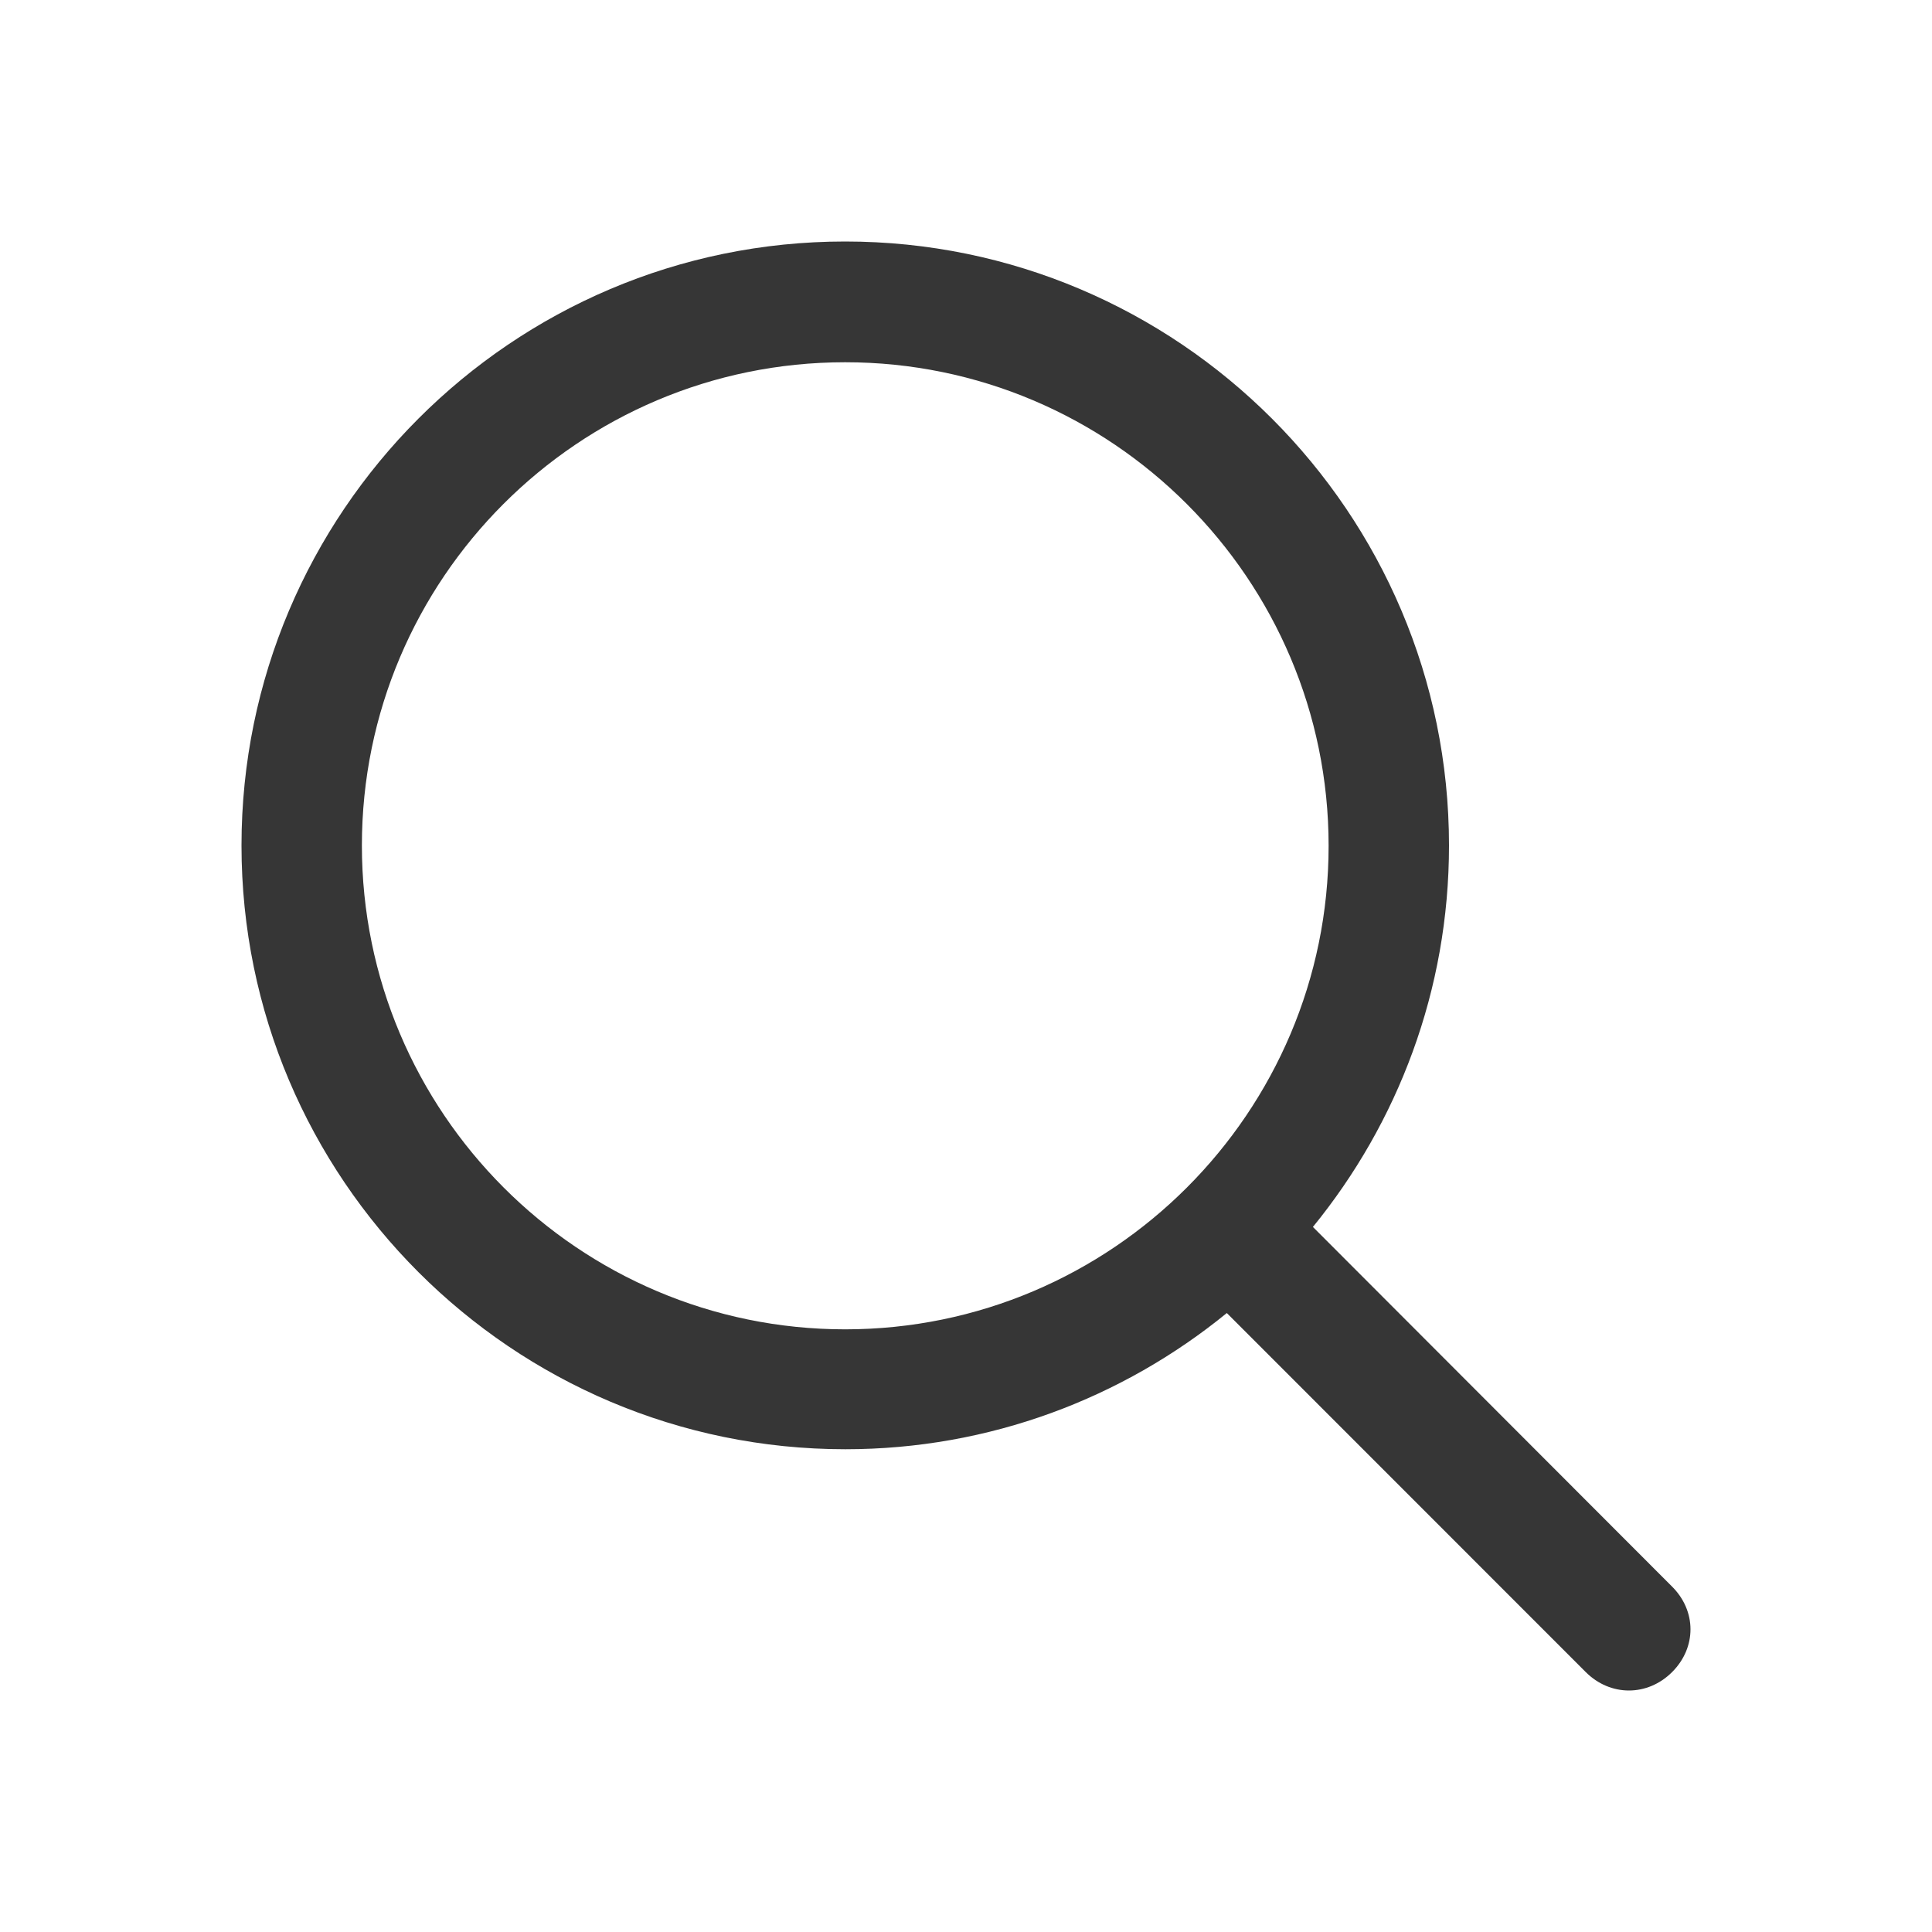
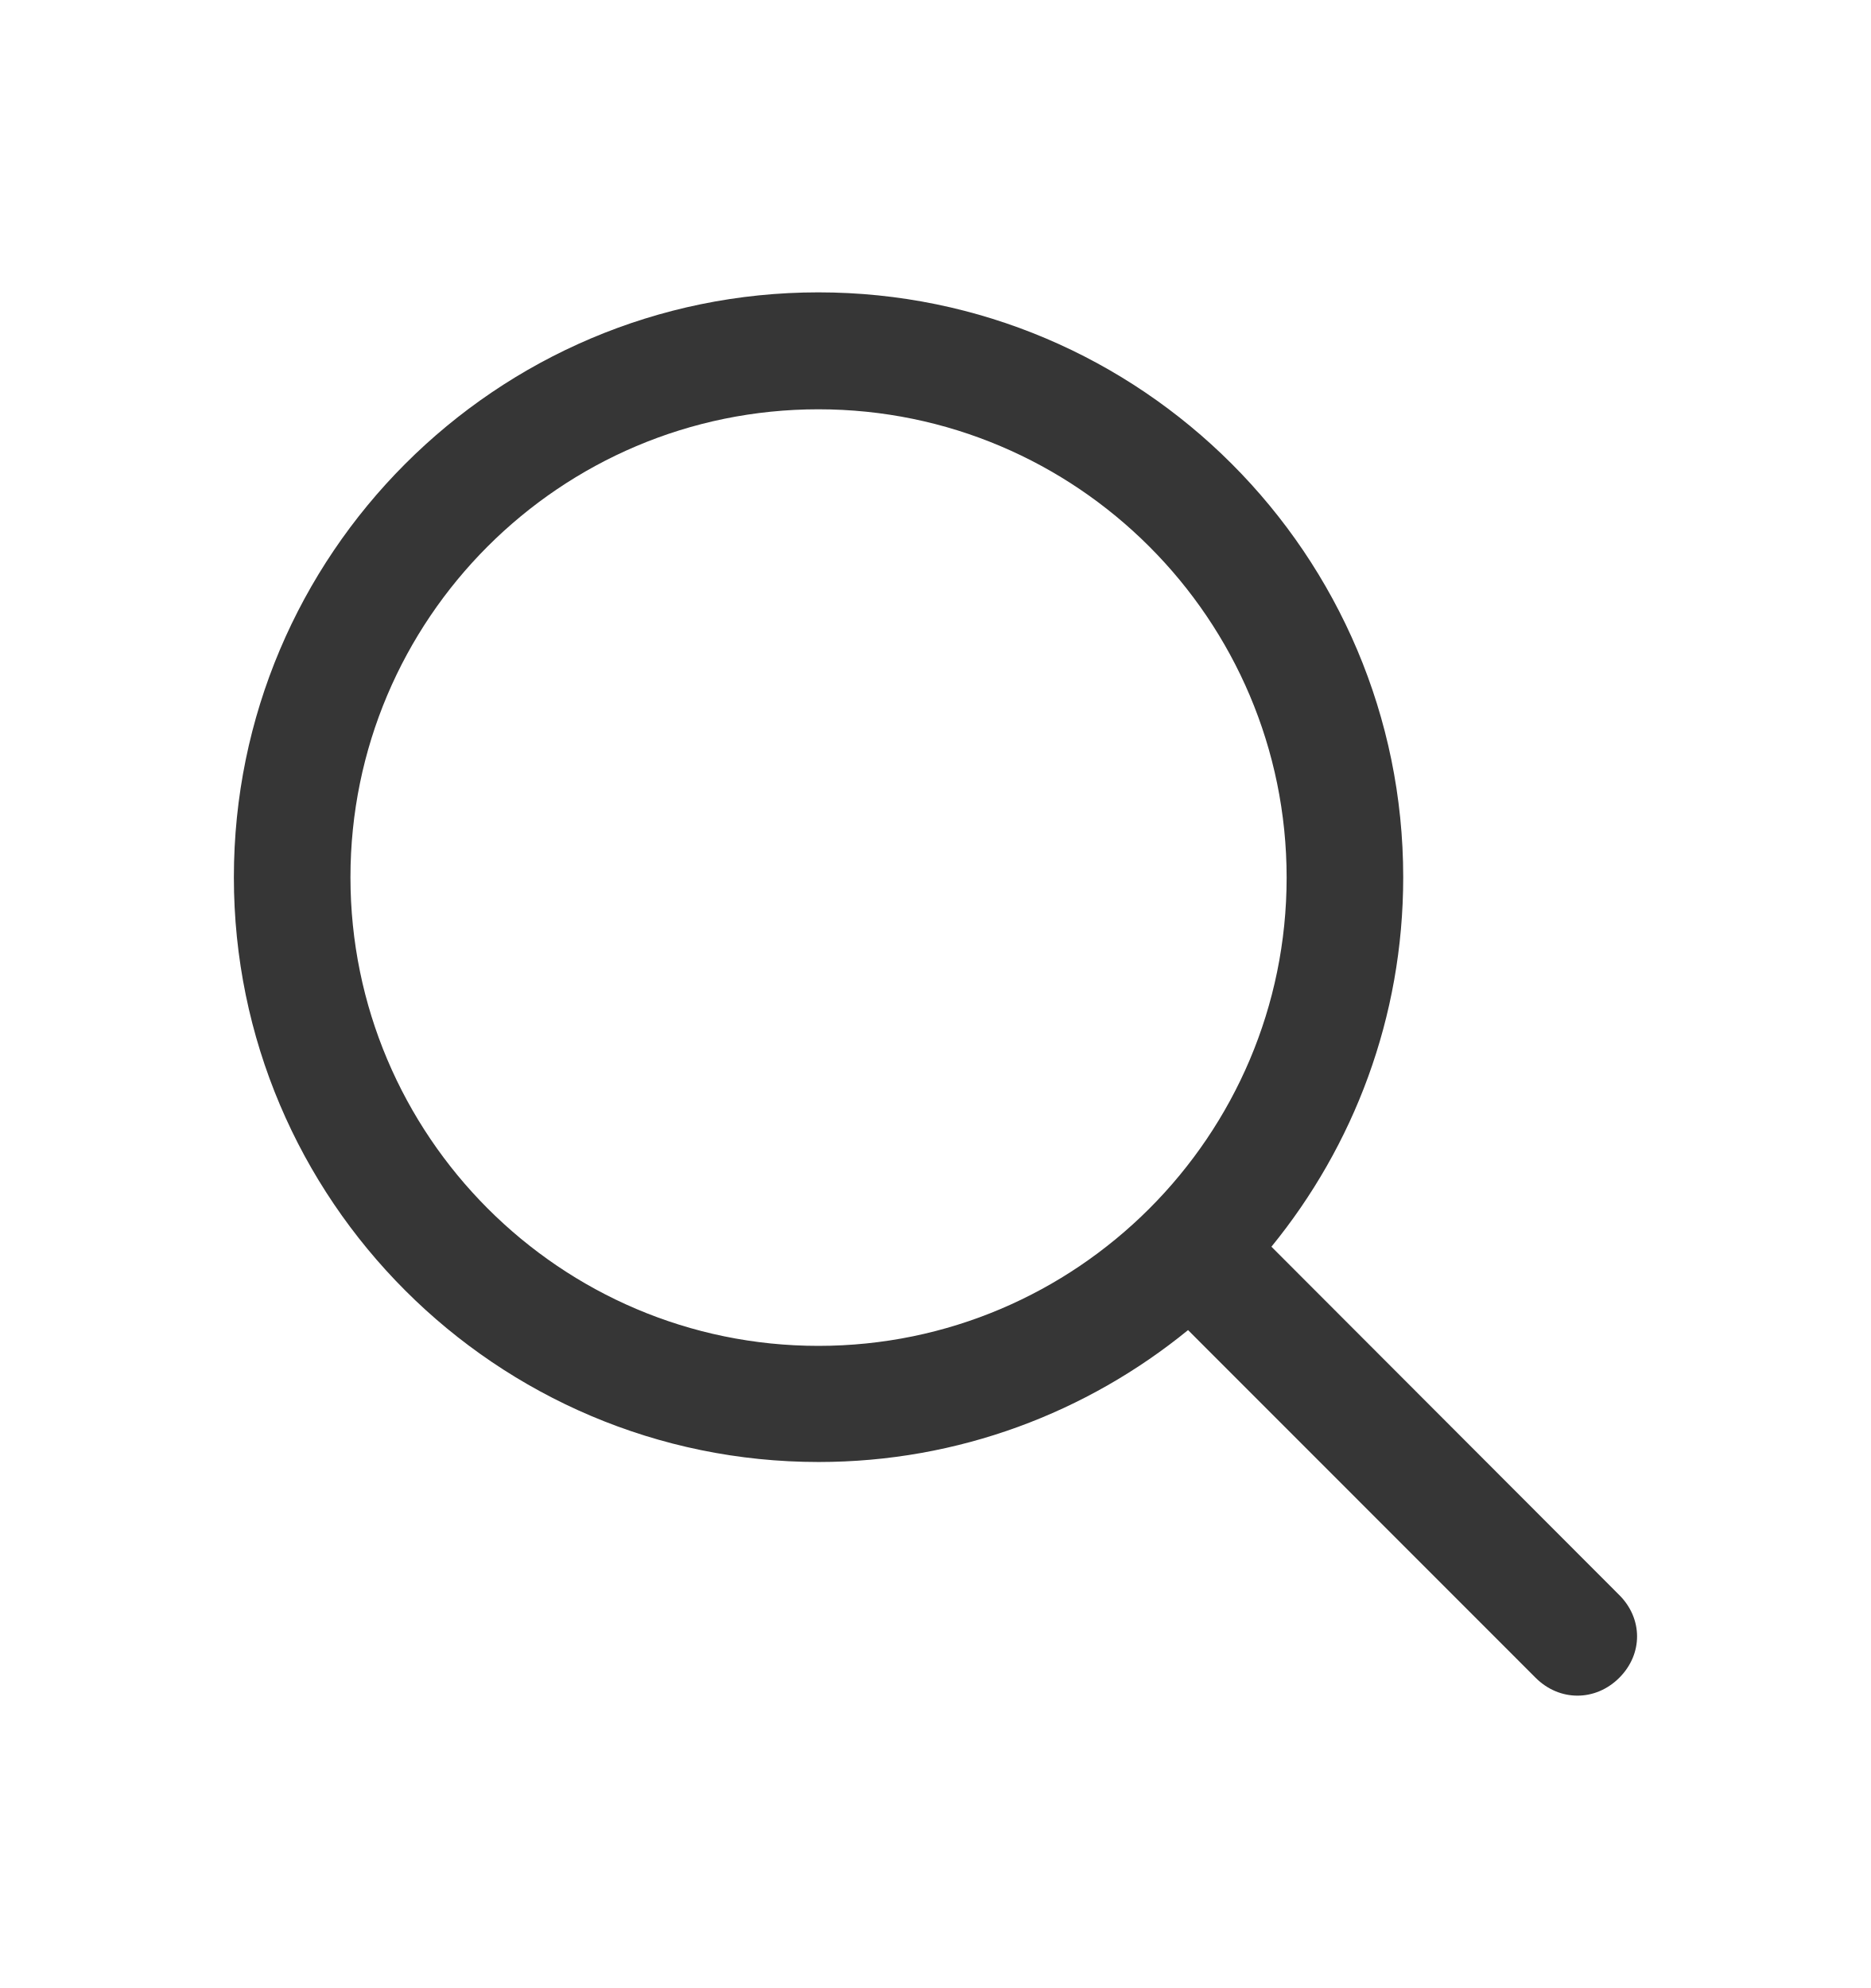
- <svg xmlns="http://www.w3.org/2000/svg" width="16" height="16" viewBox="0 0 16 16" fill="none">
-   <path d="M13.845 13.137L10.873 10.161C11.576 9.299 12 8.201 12 7.002C12 4.245 9.758 2 6.999 2C4.24 2 2 4.245 2 7.002C2 9.759 4.242 12.002 7.001 12.002C8.197 12.002 9.297 11.578 10.16 10.874L13.132 13.847C13.336 14.051 13.644 14.051 13.848 13.847C14.051 13.644 14.051 13.34 13.845 13.137ZM2.997 7.002C2.997 4.794 4.791 3 6.999 3C9.207 3 11.003 4.796 11.003 7.005C11.003 9.213 9.207 11.009 6.999 11.009C4.791 11.009 2.997 9.21 2.997 7.002Z" fill="#363636" />
+ <svg xmlns="http://www.w3.org/2000/svg" width="16" height="17" viewBox="0 0 16 17" fill="none">
+   <path d="M13.845 13.637L10.873 10.661C11.576 9.799 12 8.701 12 7.502C12 4.745 9.758 2.5 6.999 2.5C4.24 2.5 2 4.745 2 7.502C2 10.259 4.242 12.502 7.001 12.502C8.197 12.502 9.297 12.078 10.16 11.374L13.132 14.347C13.336 14.551 13.644 14.551 13.848 14.347C14.051 14.144 14.051 13.84 13.845 13.637ZM2.997 7.502C2.997 5.294 4.791 3.5 6.999 3.5C9.207 3.5 11.003 5.296 11.003 7.505C11.003 9.713 9.207 11.509 6.999 11.509C4.791 11.509 2.997 9.71 2.997 7.502Z" fill="#363636" />
</svg>
